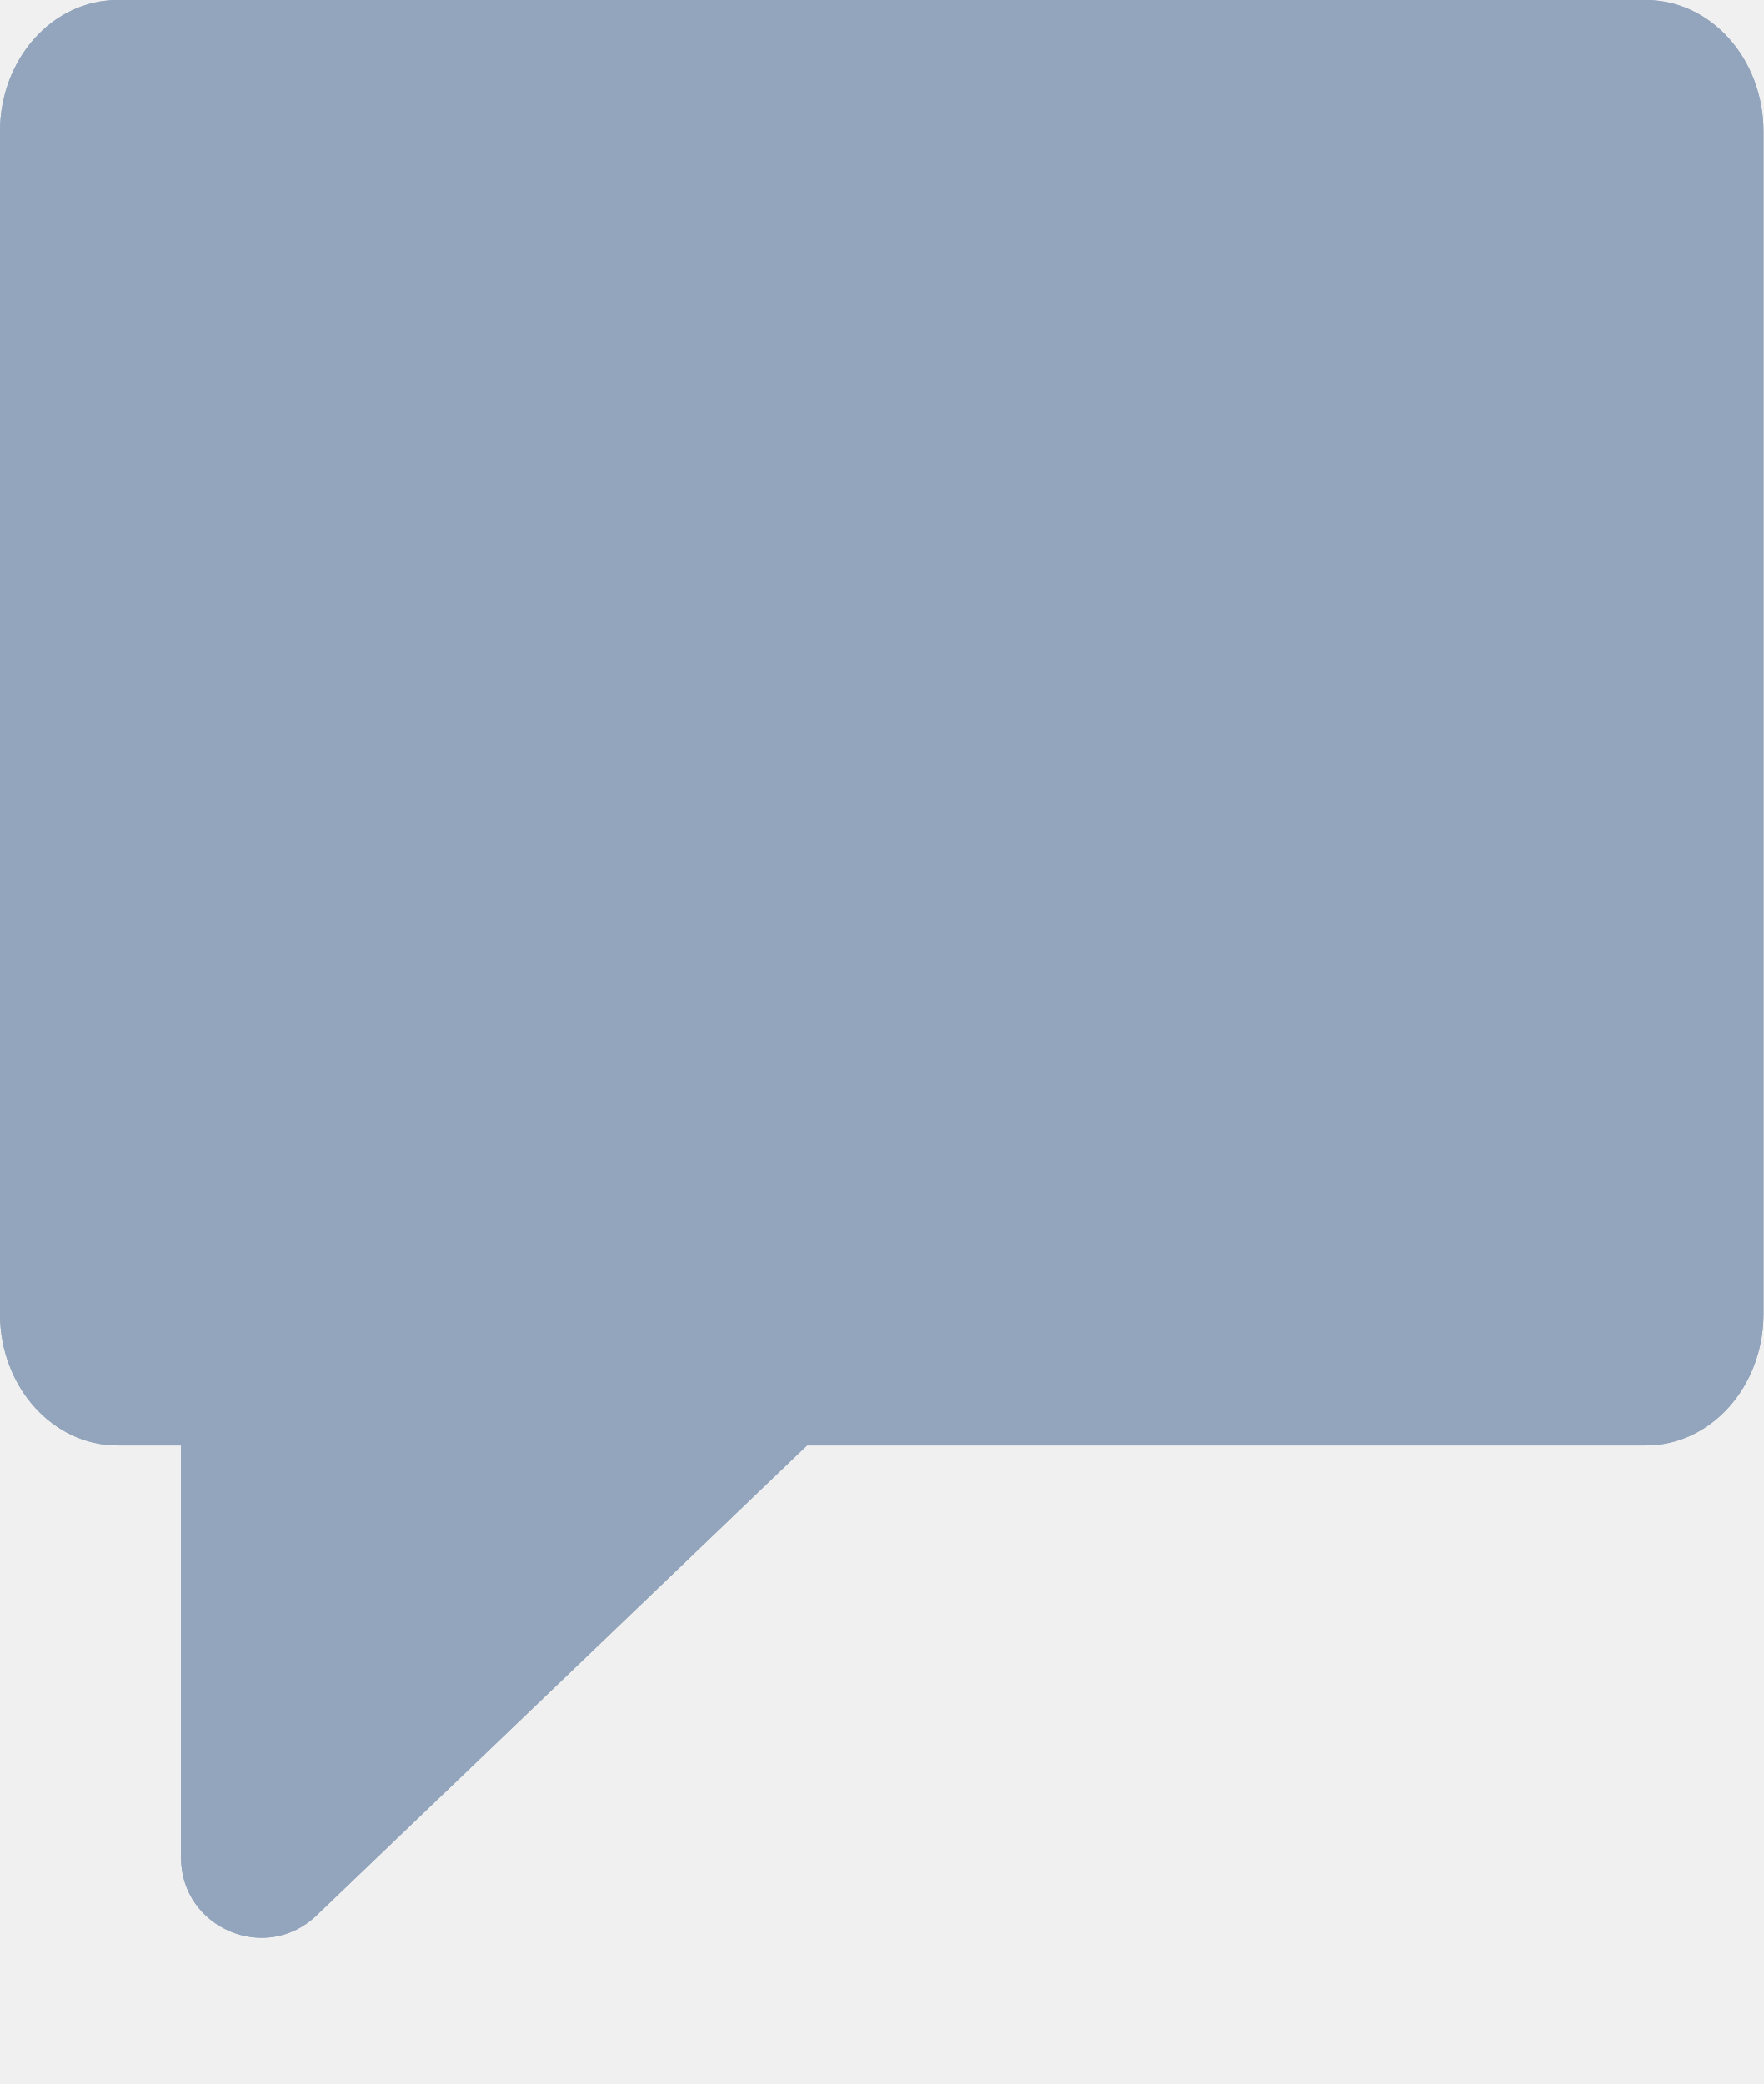
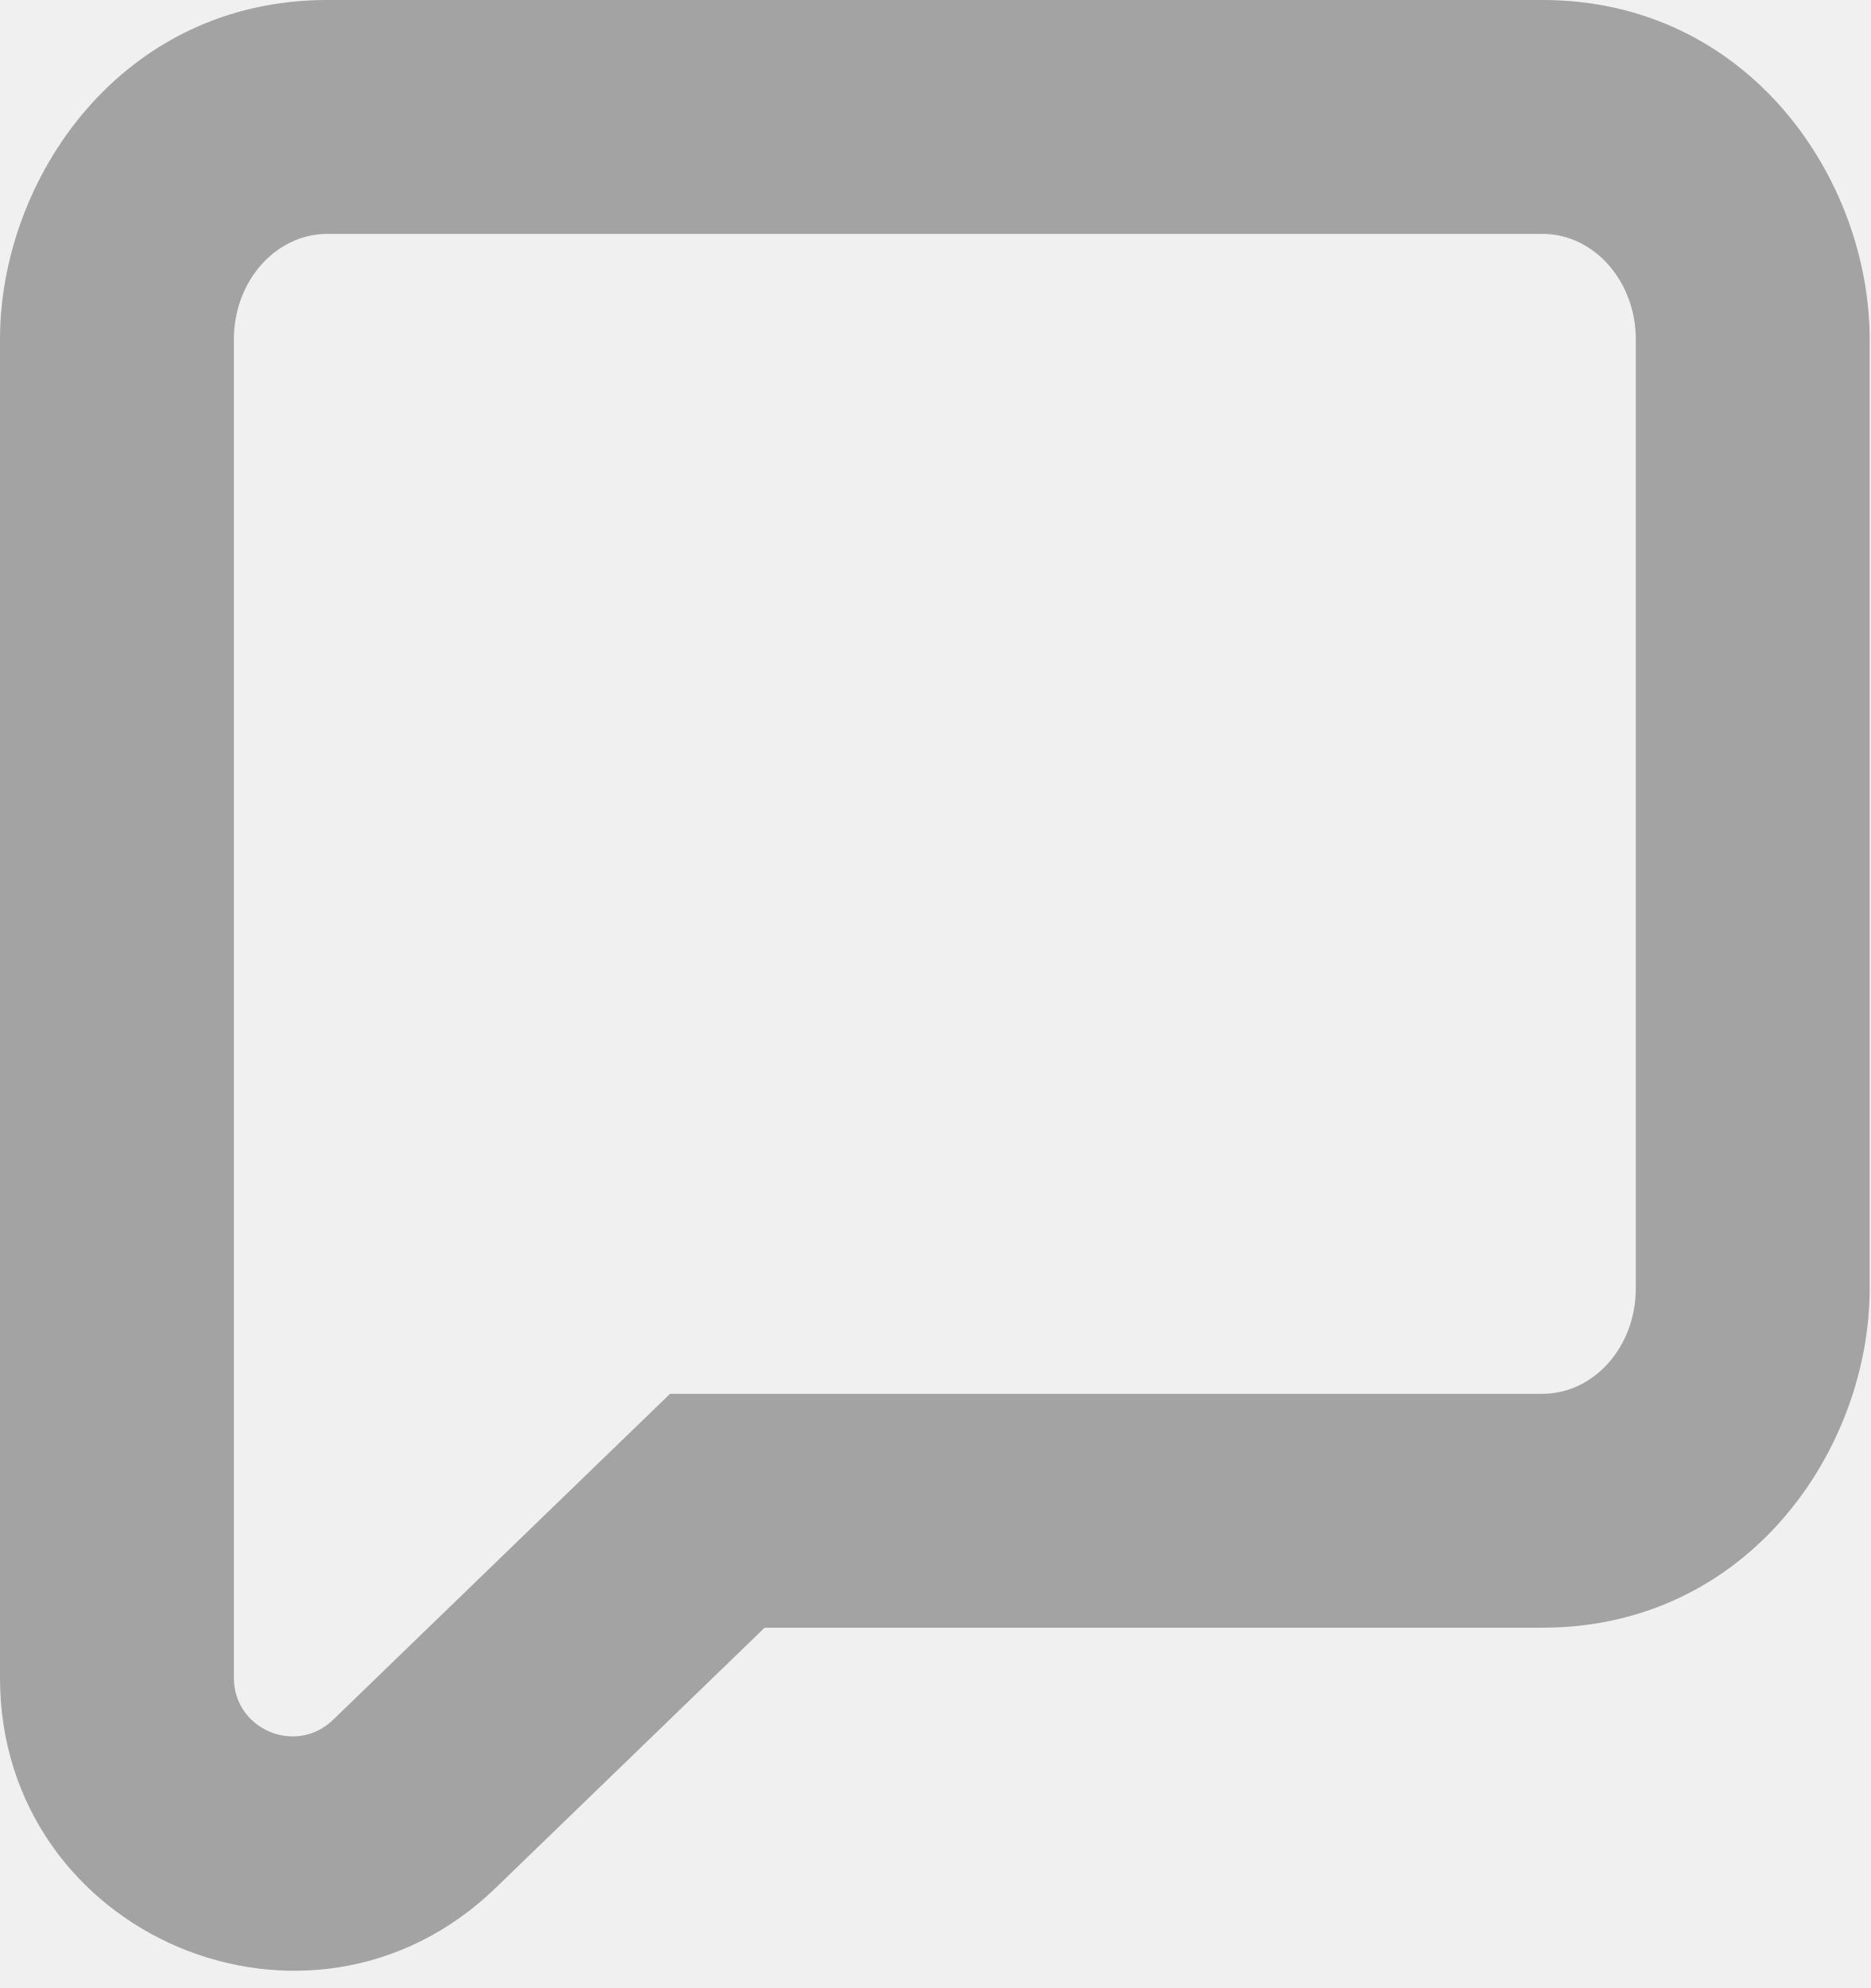
- <svg xmlns="http://www.w3.org/2000/svg" width="11" height="13" viewBox="0 0 11 13" fill="none">
-   <mask id="path-1-inside-1_2168_7138" fill="white">
-     <path fill-rule="evenodd" clip-rule="evenodd" d="M0.733 0C0.328 0 0 0.367 0 0.82V8.197C0 8.65 0.328 9.017 0.733 9.017H1.129V11.587C1.129 12.027 1.657 12.253 1.975 11.948L5.034 9.017H10.267C10.672 9.017 11 8.65 11 8.197V0.82C11 0.367 10.672 0 10.267 0H0.733Z" />
+ <svg xmlns="http://www.w3.org/2000/svg" width="16" height="17" viewBox="0 0 16 17" fill="none">
+   <mask id="path-1-outside-1_3769_13329" maskUnits="userSpaceOnUse" x="0" y="0" width="16" height="17" fill="black">
+     <rect fill="white" width="16" height="17" />
+     <path fill-rule="evenodd" clip-rule="evenodd" d="M2.799 2C2.358 2 2 2.404 2 2.902V10.616V11.018V14.347C2 14.789 2.53 15.014 2.848 14.707L5.73 11.919H13.19C13.631 11.919 13.989 11.516 13.989 11.018V2.902C13.989 2.404 13.631 2 13.19 2H2.799Z" />
  </mask>
-   <path fill-rule="evenodd" clip-rule="evenodd" d="M0.733 0C0.328 0 0 0.367 0 0.82V8.197C0 8.65 0.328 9.017 0.733 9.017H1.129V11.587C1.129 12.027 1.657 12.253 1.975 11.948L5.034 9.017H10.267C10.672 9.017 11 8.65 11 8.197V0.82C11 0.367 10.672 0 10.267 0H0.733Z" fill="#92A5BC" />
-   <path d="M1.129 9.017H2.129V8.017H1.129V9.017ZM1.975 11.948L1.284 11.226L1.284 11.226L1.975 11.948ZM5.034 9.017V8.017H4.633L4.343 8.295L5.034 9.017ZM1 0.82C1 0.835 0.994 0.868 0.96 0.907C0.924 0.947 0.846 1 0.733 1V-1C-0.326 -1 -1 -0.078 -1 0.82H1ZM1 8.197V0.82H-1V8.197H1ZM0.733 8.017C0.846 8.017 0.924 8.07 0.96 8.11C0.994 8.149 1 8.182 1 8.197H-1C-1 9.095 -0.326 10.017 0.733 10.017V8.017ZM1.129 8.017H0.733V10.017H1.129V8.017ZM2.129 11.587V9.017H0.129V11.587H2.129ZM1.284 11.226C1.601 10.921 2.129 11.147 2.129 11.587H0.129C0.129 12.908 1.713 13.584 2.667 12.67L1.284 11.226ZM4.343 8.295L1.284 11.226L2.667 12.67L5.726 9.739L4.343 8.295ZM10.267 8.017H5.034V10.017H10.267V8.017ZM10 8.197C10 8.182 10.006 8.149 10.04 8.11C10.076 8.07 10.155 8.017 10.267 8.017V10.017C11.326 10.017 12 9.095 12 8.197H10ZM10 0.82V8.197H12V0.82H10ZM10.267 1C10.155 1 10.076 0.947 10.04 0.907C10.006 0.868 10 0.835 10 0.82H12C12 -0.078 11.326 -1 10.267 -1V1ZM0.733 1H10.267V-1H0.733V1Z" fill="#92A5BC" mask="url(#path-1-inside-1_2168_7138)" />
+   <path d="M2.848 14.707L4.238 16.145L4.238 16.145L2.848 14.707ZM5.73 11.919V9.919H4.921L4.34 10.482L5.73 11.919ZM4 2.902C4 3.275 3.682 4 2.799 4V0C1.033 0 0 1.533 0 2.902H4ZM4 10.616V2.902H0V10.616H4ZM4 11.018V10.616H0V11.018H4ZM4 14.347V11.018H0V14.347H4ZM1.457 13.269C2.409 12.348 4 13.023 4 14.347H0C0 16.555 2.651 17.679 4.238 16.145L1.457 13.269ZM4.34 10.482L1.457 13.269L4.238 16.145L7.12 13.357L4.34 10.482ZM13.19 9.919H5.73V13.919H13.19V9.919ZM11.989 11.018C11.989 10.645 12.307 9.919 13.19 9.919V13.919C14.956 13.919 15.989 12.387 15.989 11.018H11.989ZM11.989 2.902V11.018H15.989V2.902H11.989ZM13.19 4C12.307 4 11.989 3.275 11.989 2.902H15.989C15.989 1.533 14.956 0 13.19 0V4ZM2.799 4H13.19V0H2.799V4Z" fill="#A3A3A3" mask="url(#path-1-outside-1_3769_13329)" />
</svg>
